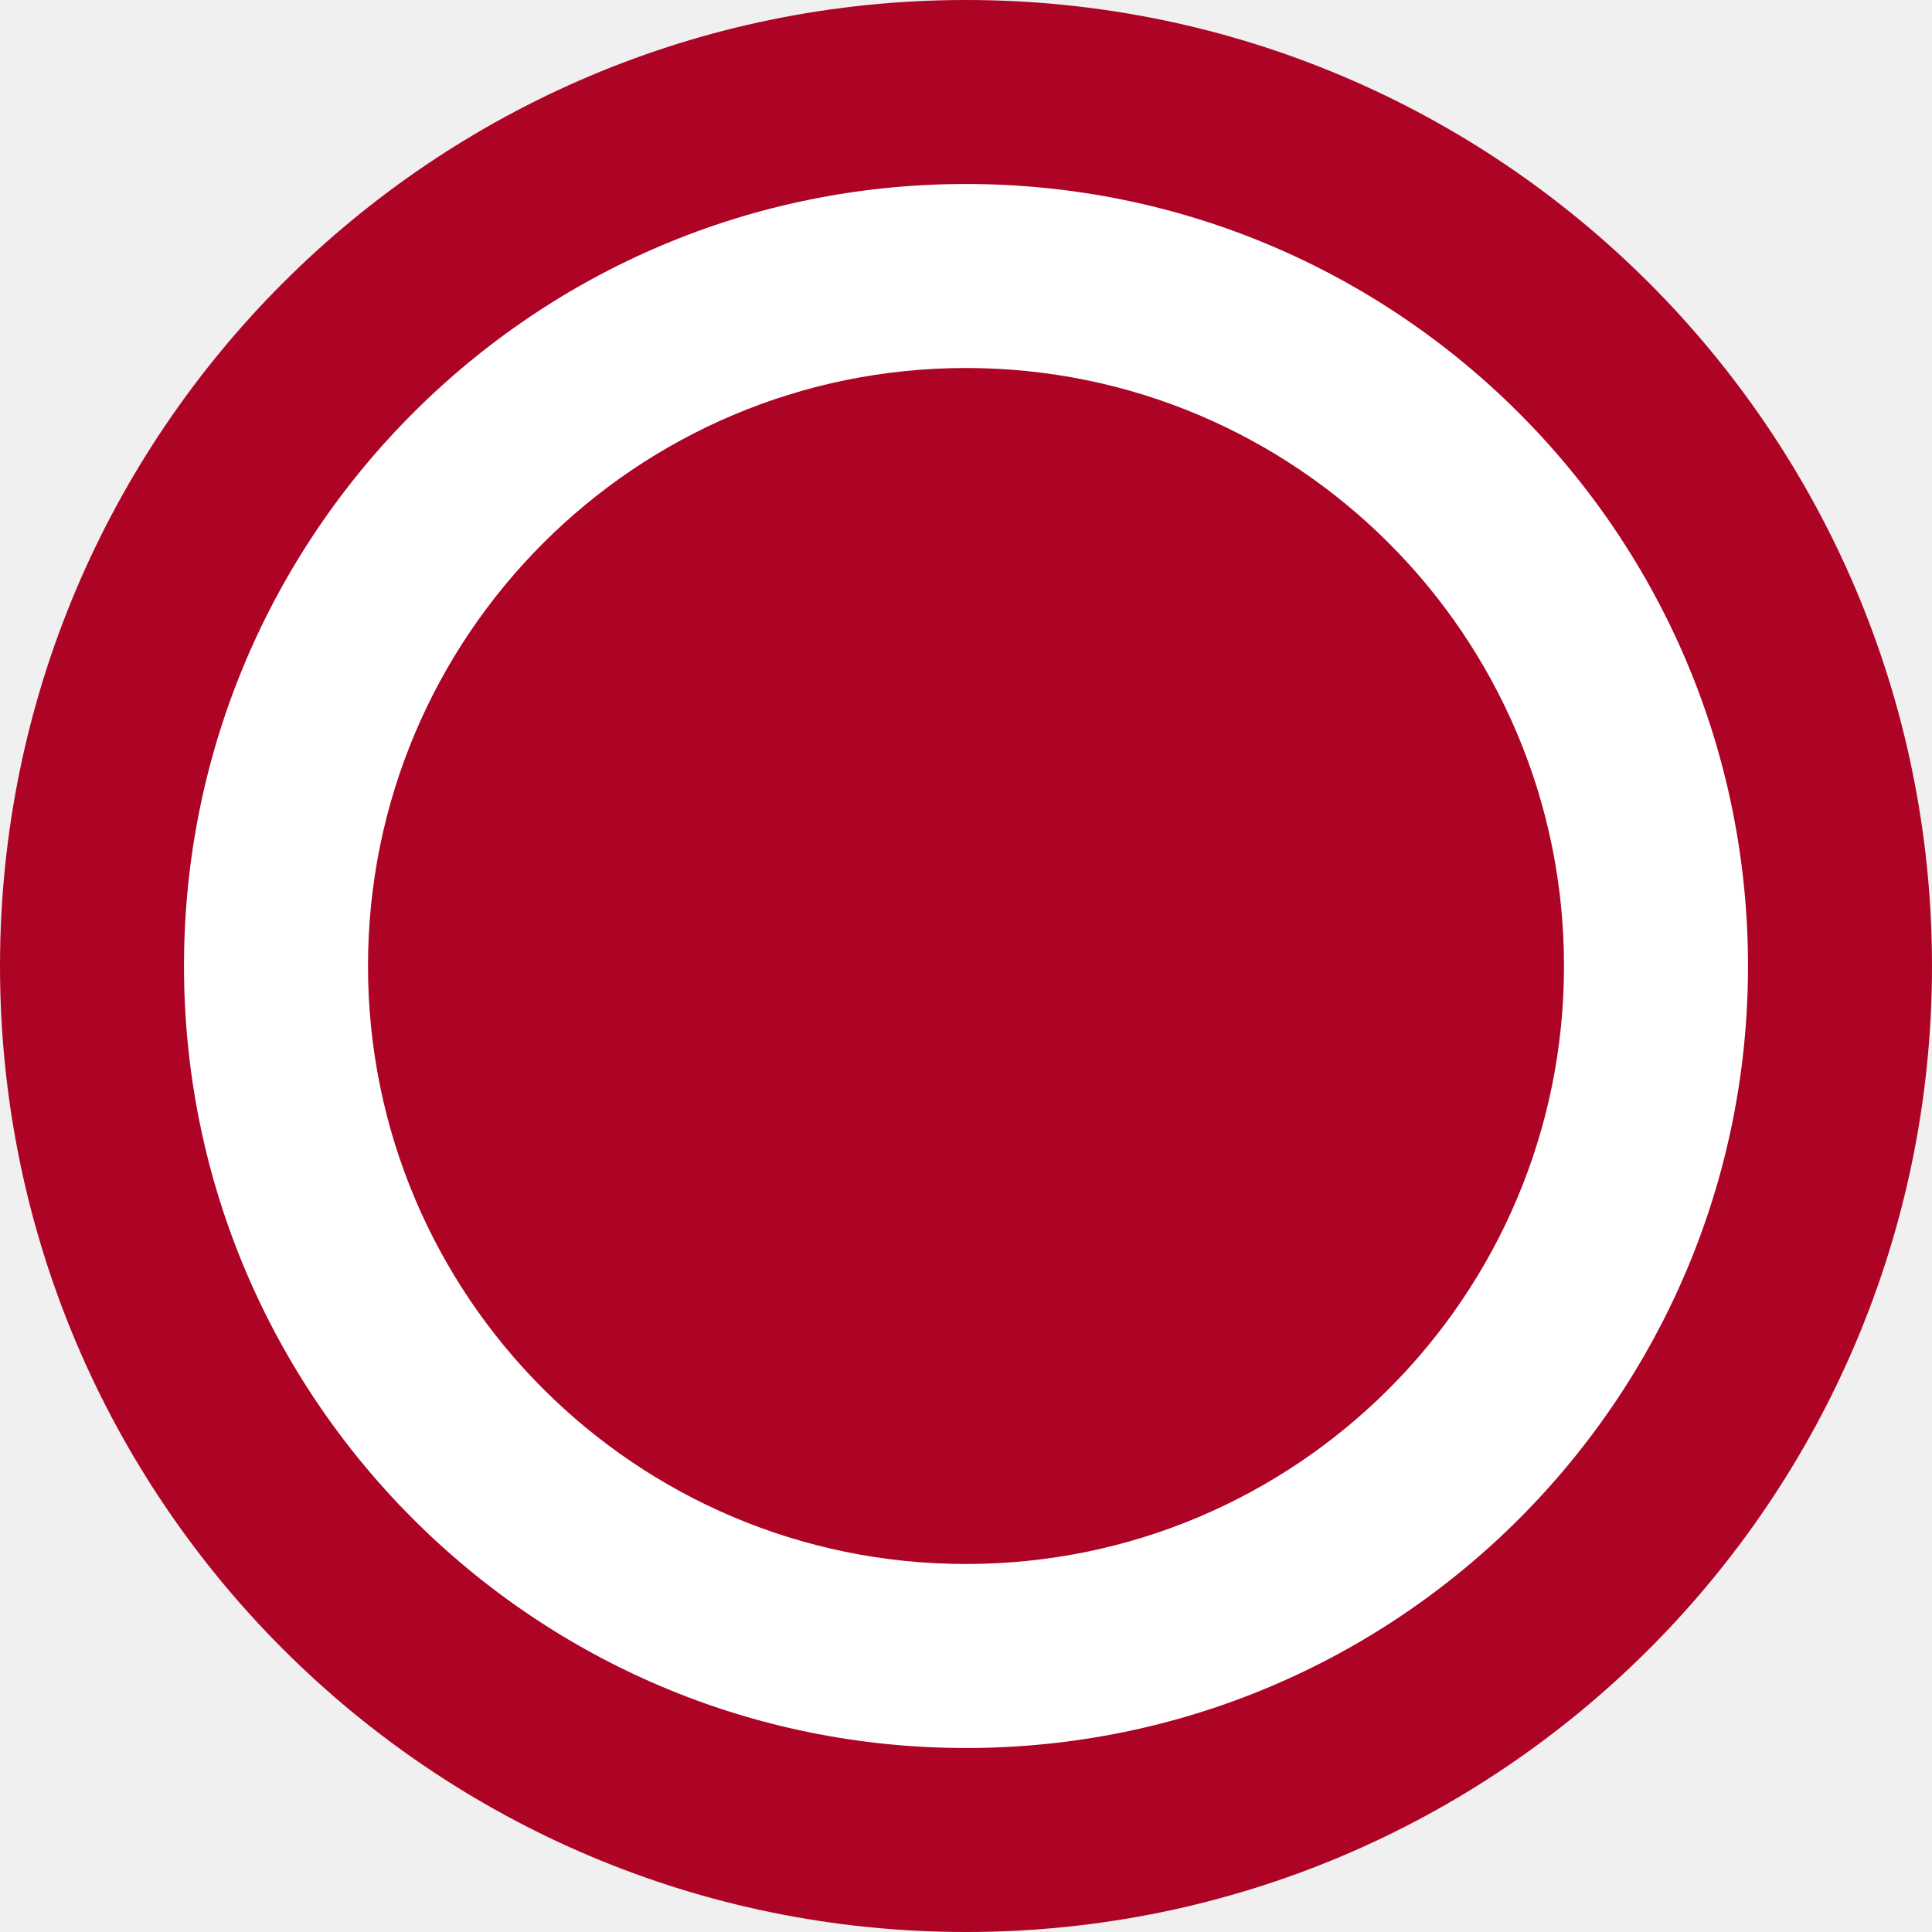
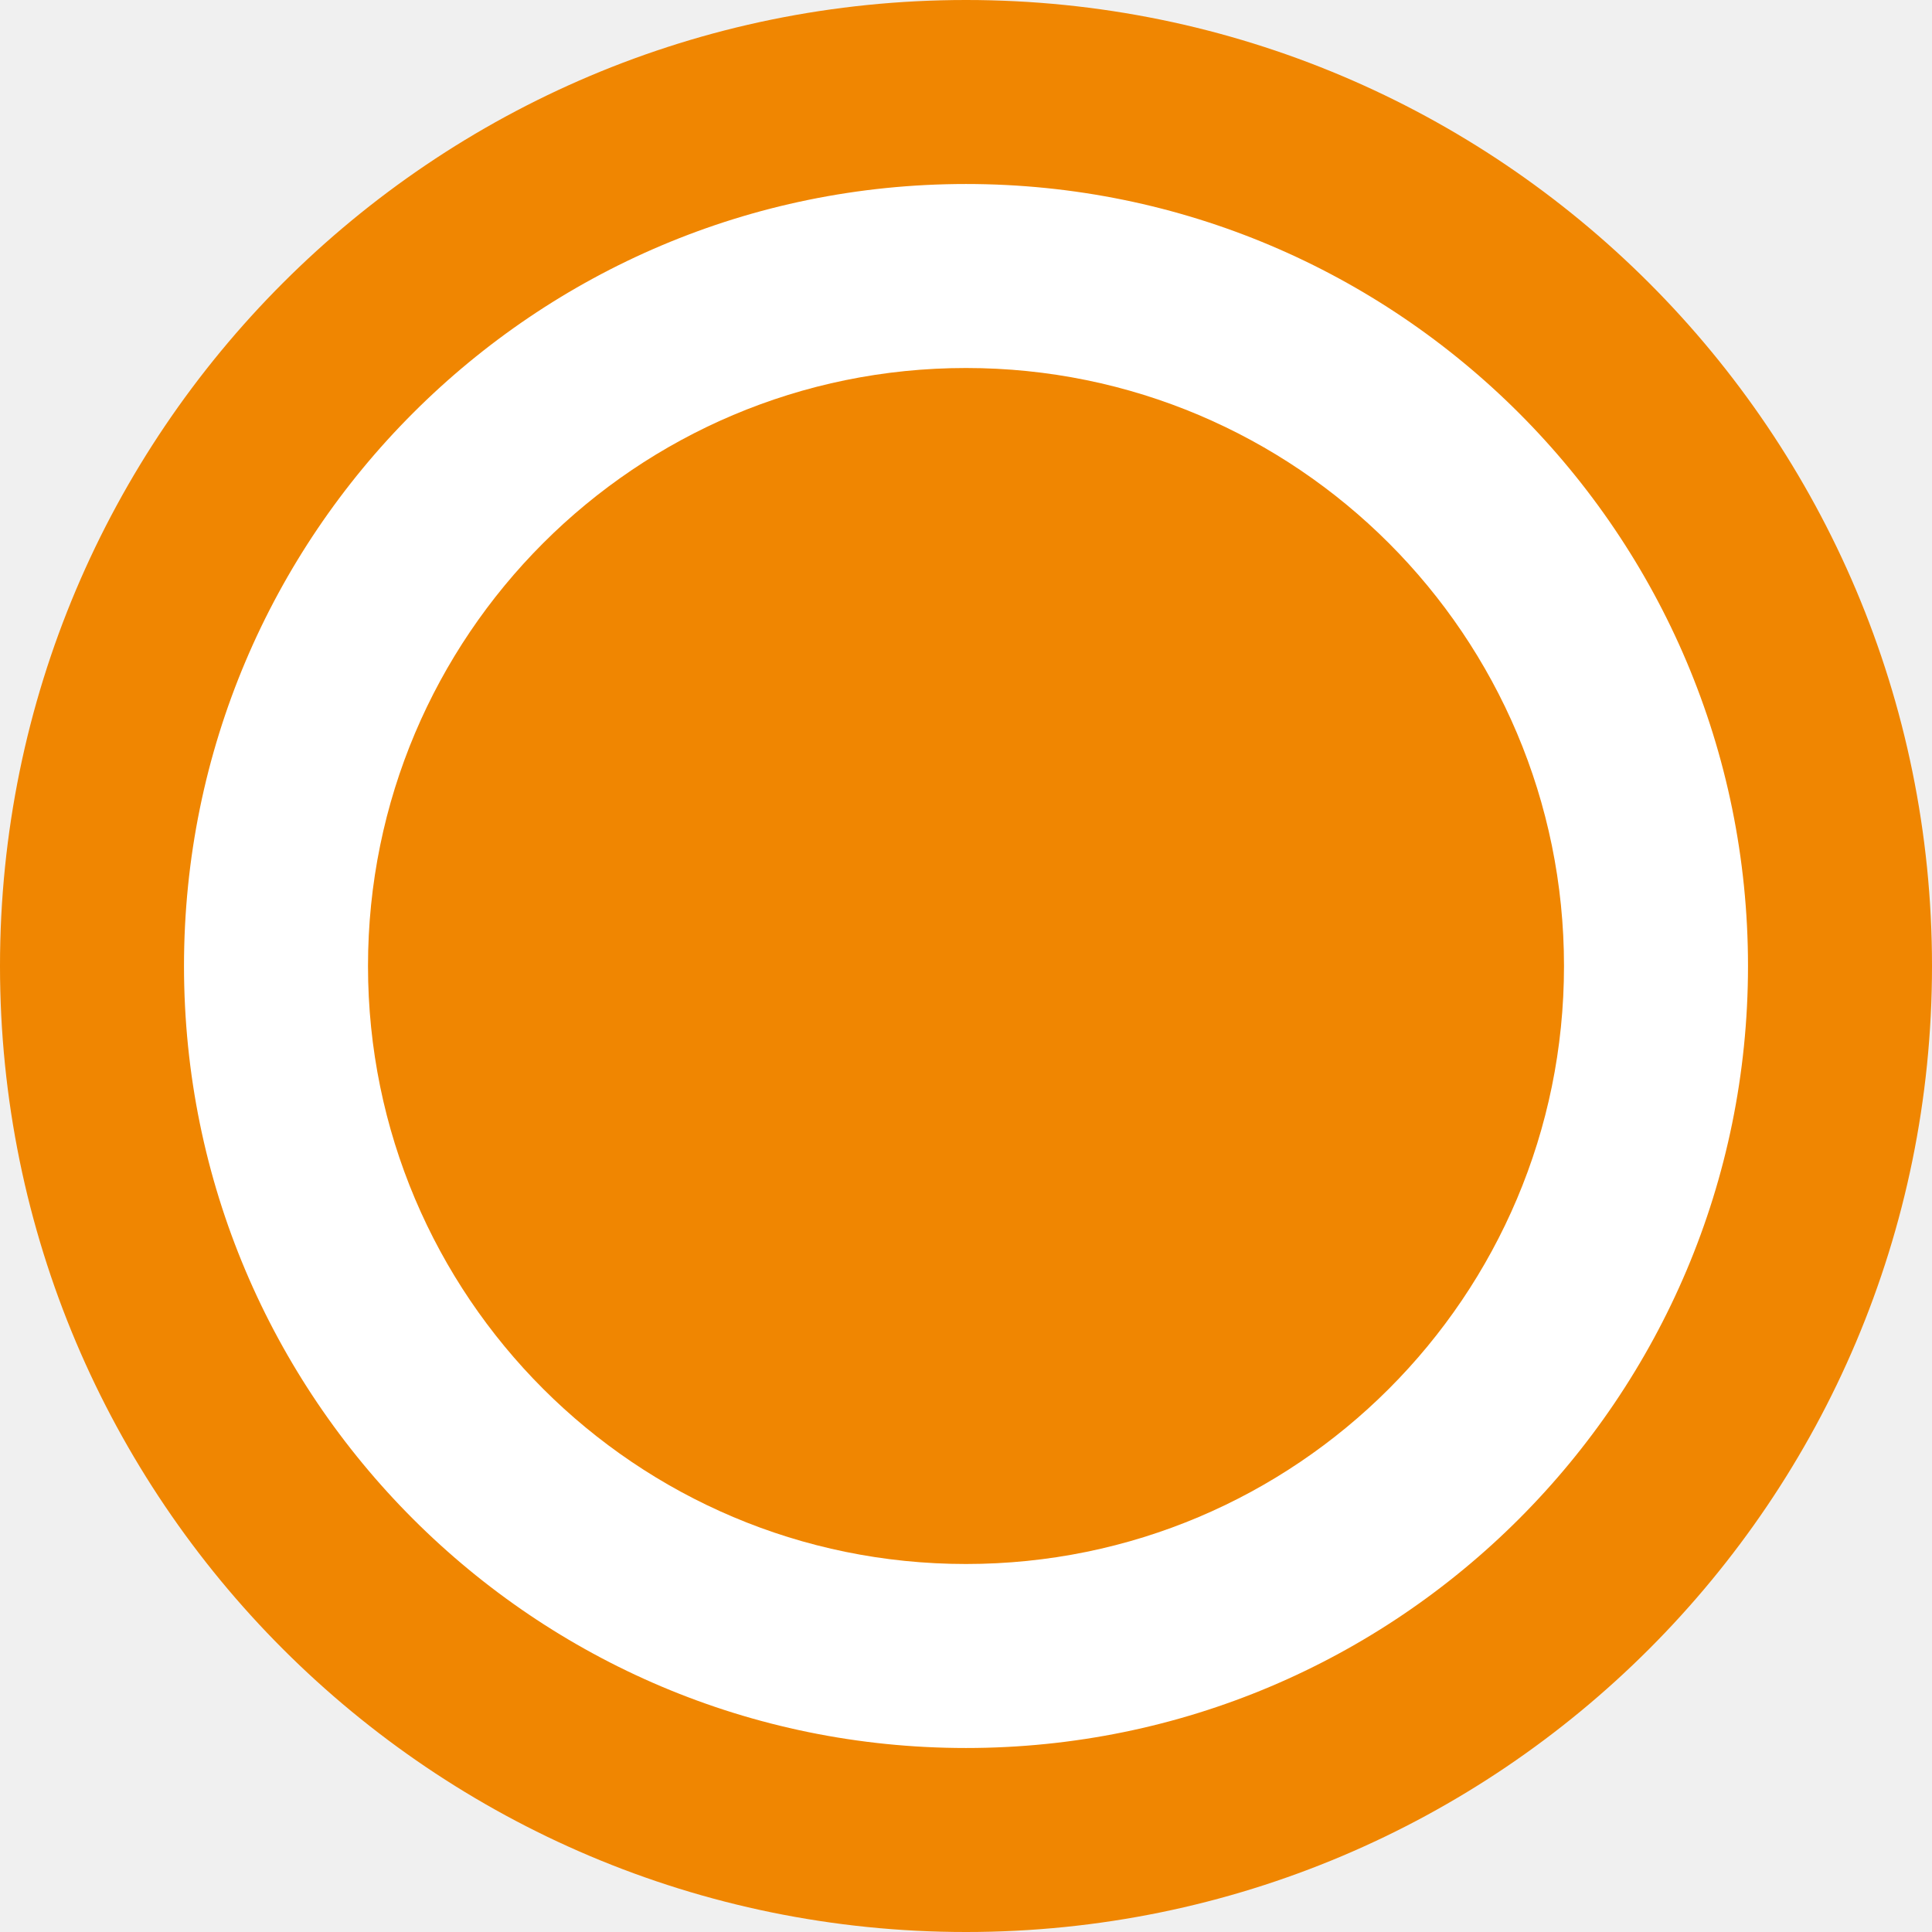
<svg xmlns="http://www.w3.org/2000/svg" width="21" height="21" viewBox="0 0 21 21" fill="none">
-   <circle cx="10.5" cy="10.5" r="9.5" fill="white" stroke="#ad0426" stroke-width="2" />
-   <circle cx="10.5" cy="10.5" r="6.5" fill="#ad0426" />
+   <circle cx="10.5" cy="10.5" r="9.5" fill="white" stroke="#f08601" stroke-width="2" />
+   <circle cx="10.5" cy="10.5" r="6.5" fill="#f08601" />
</svg>
